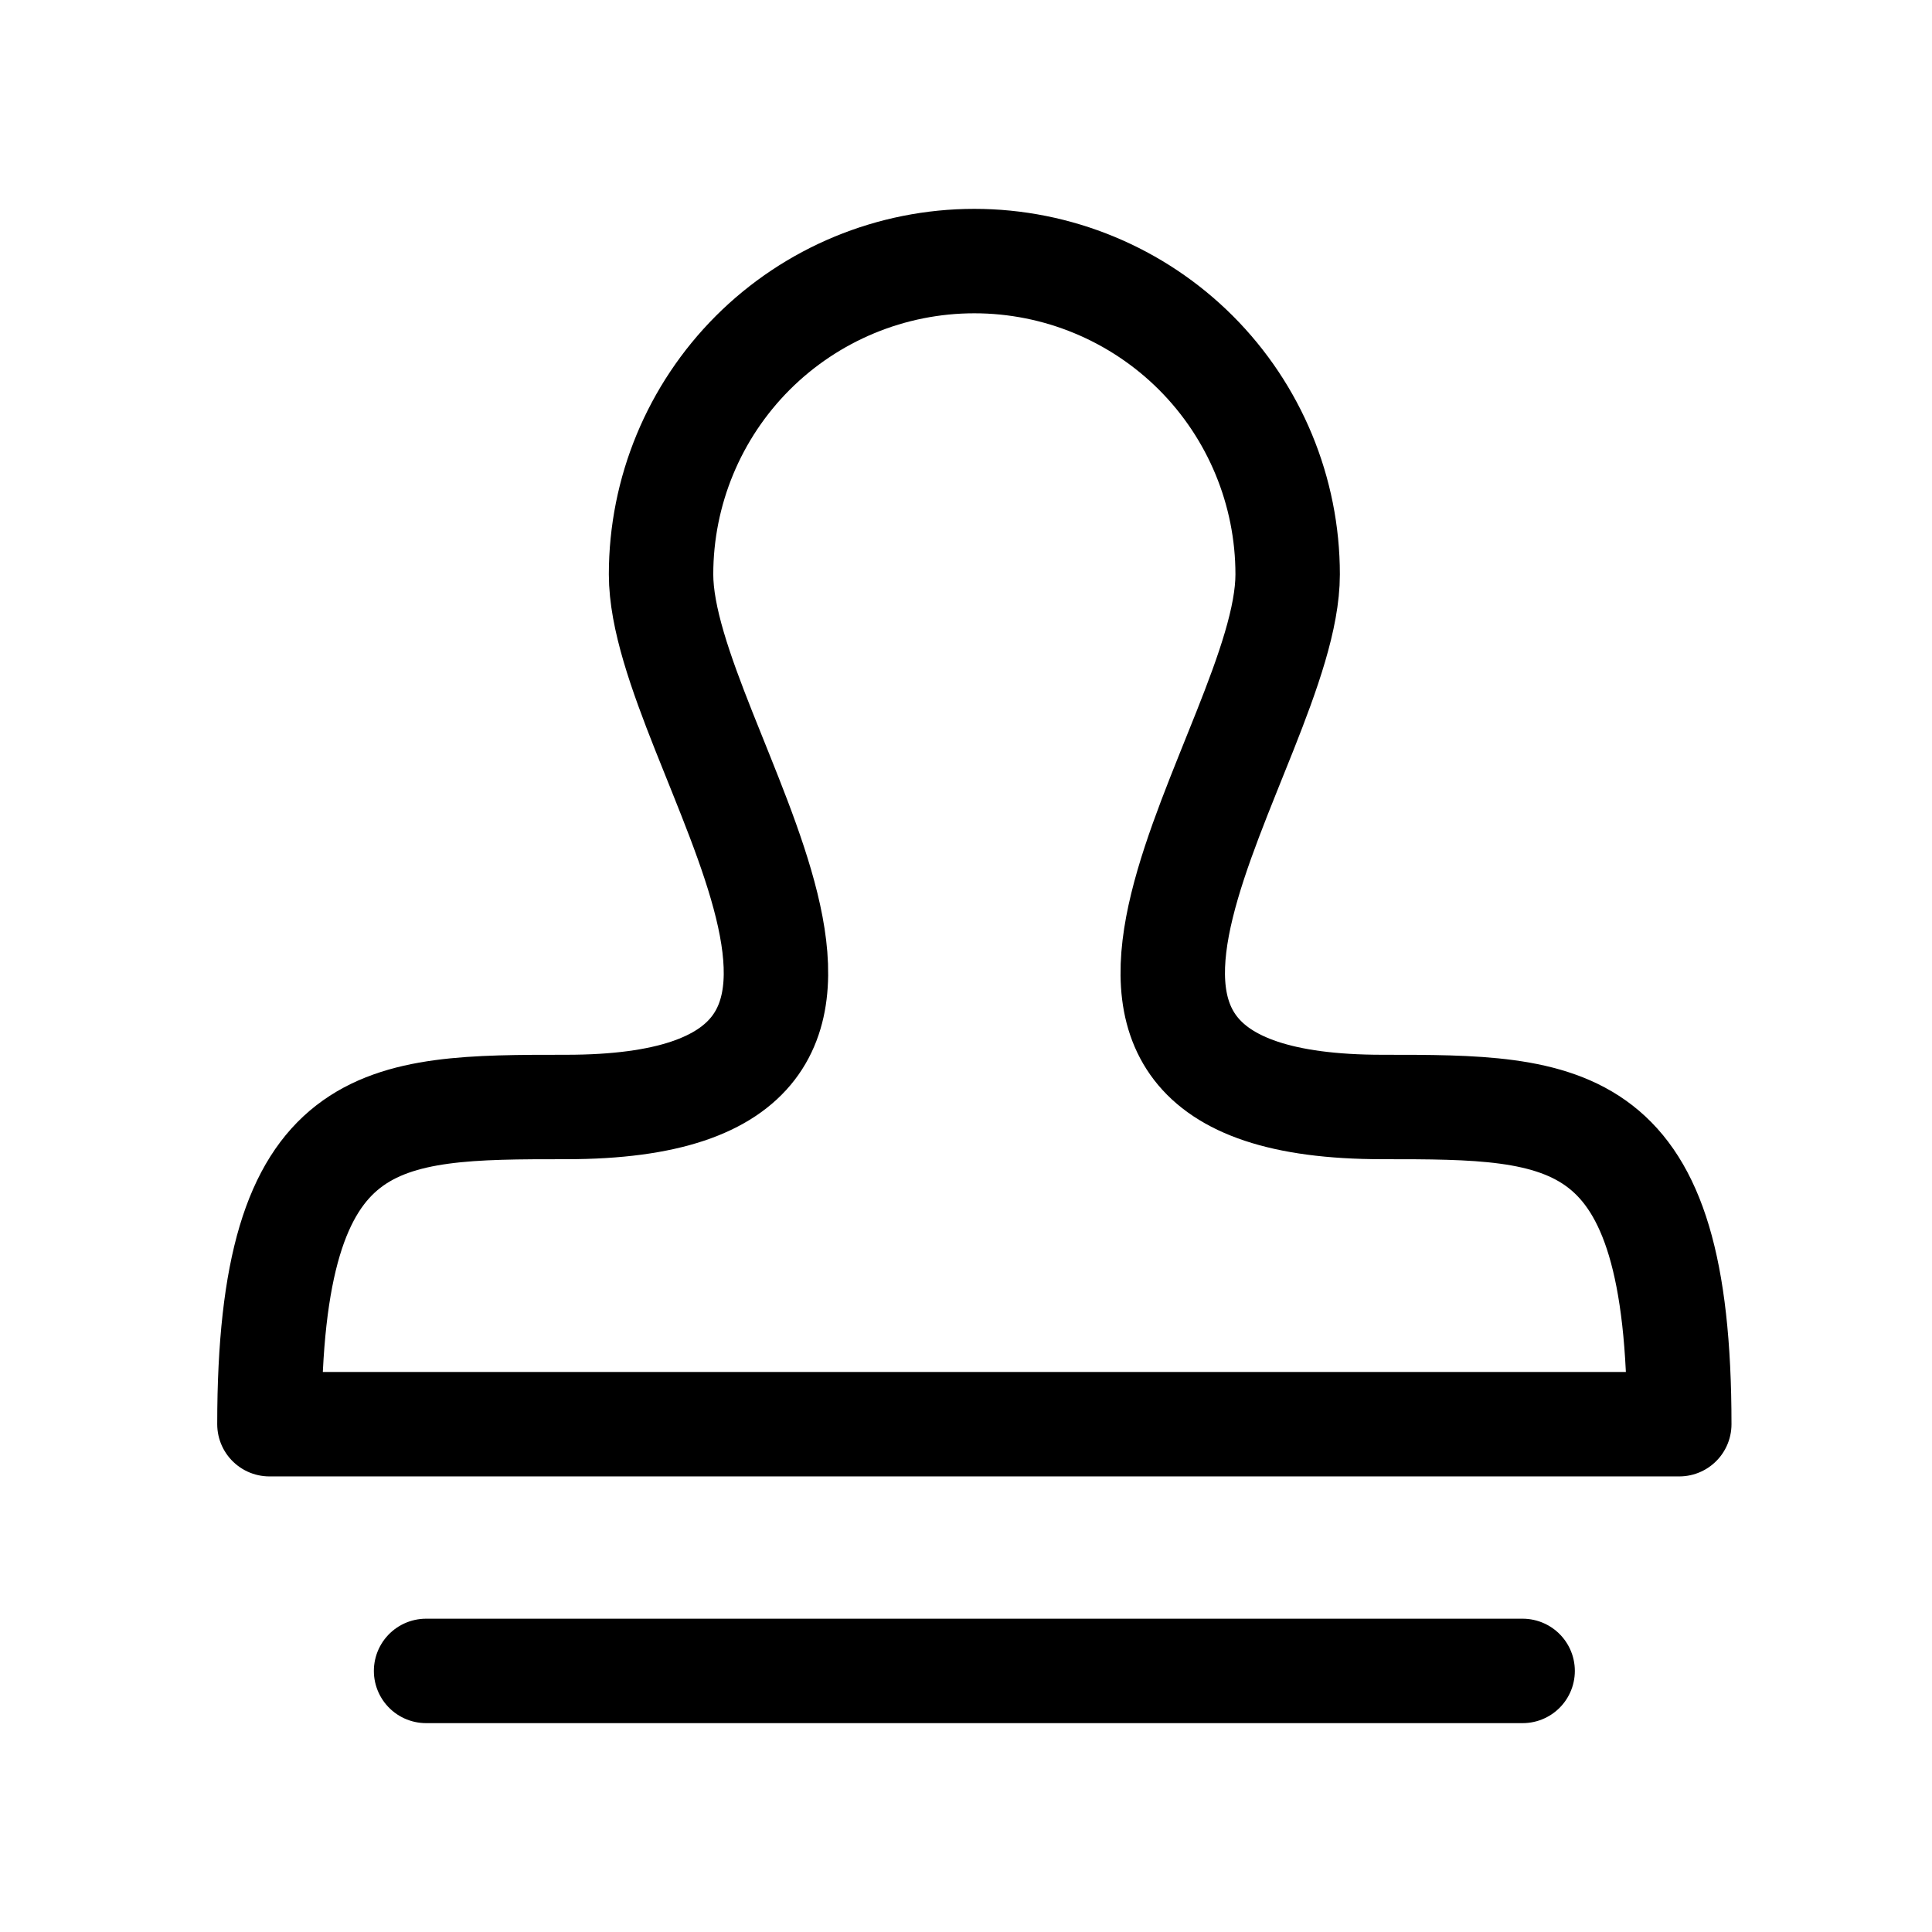
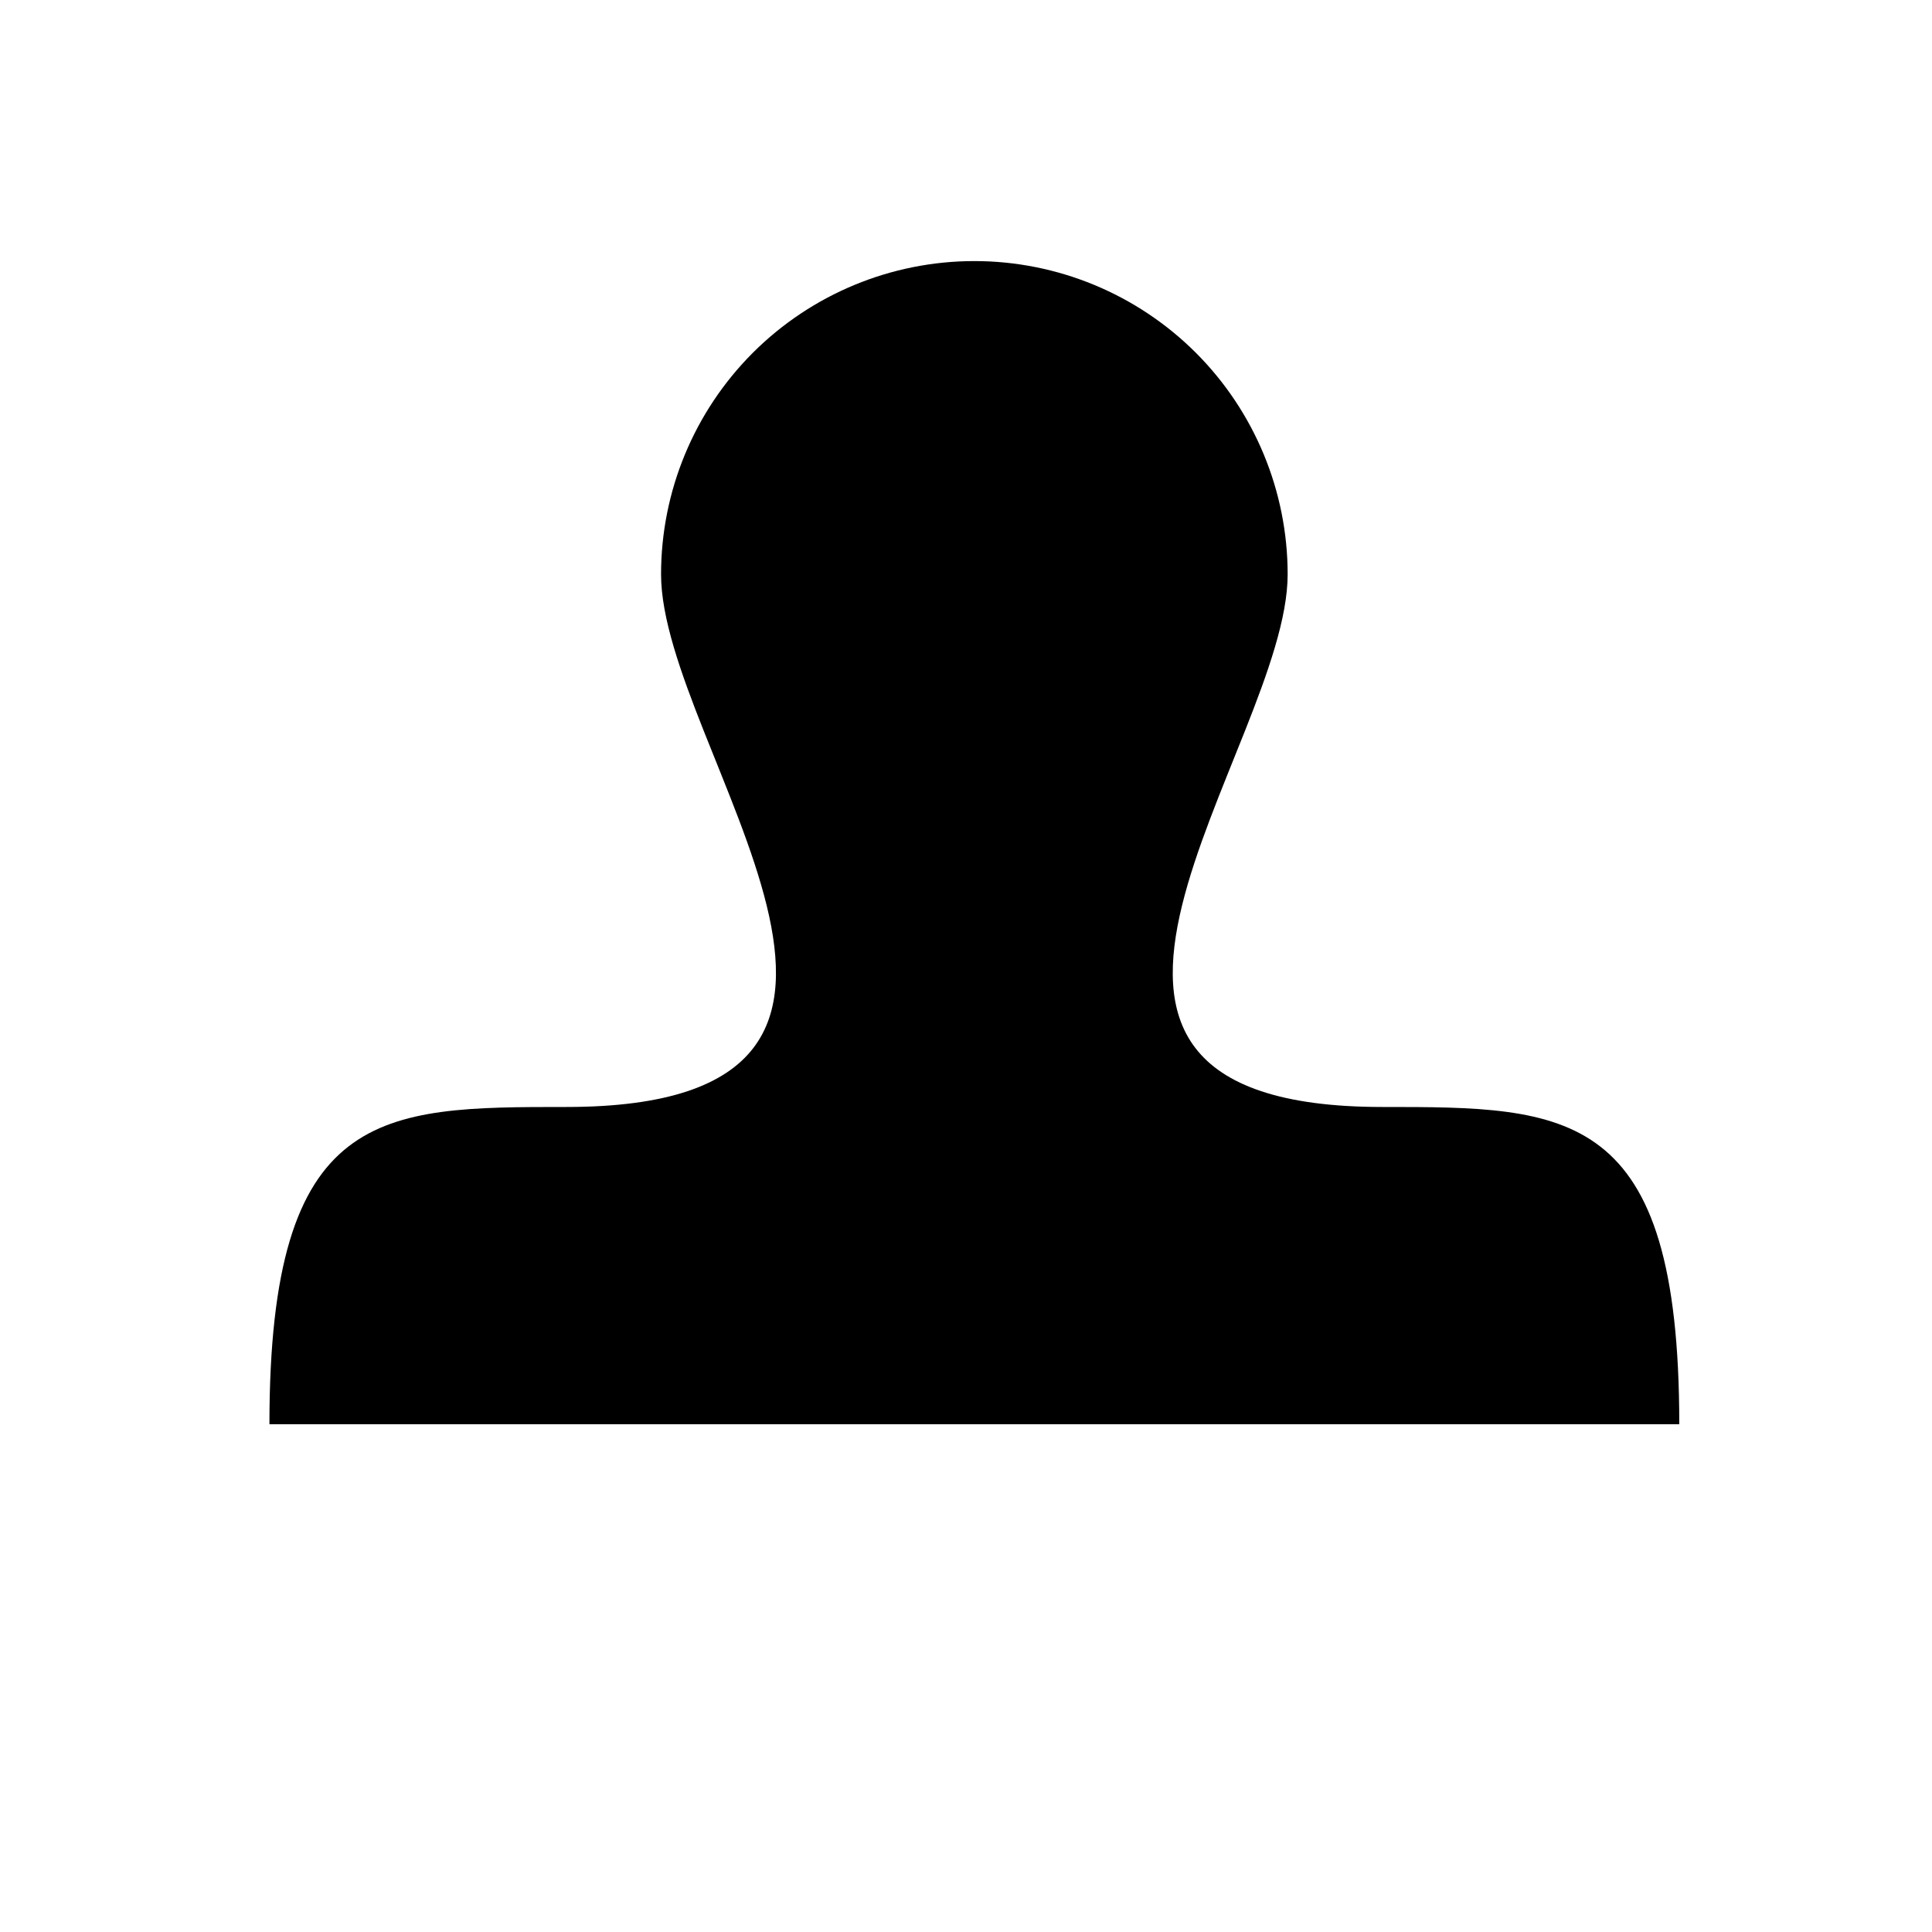
- <svg xmlns="http://www.w3.org/2000/svg" width="37" height="37" viewBox="0 0 37 37" fill="none">
-   <path d="M8.16 32H29.16M32.16 27.275H5.16C5.16 21.2 7.291 21.2 10.845 21.2C18.66 21.2 12.66 14.315 12.66 11C12.66 9.409 13.292 7.883 14.417 6.757C15.543 5.632 17.069 5 18.66 5C20.251 5 21.777 5.632 22.903 6.757C24.028 7.883 24.66 9.409 24.66 11C24.66 14.315 18.66 21.2 26.475 21.2C30.028 21.2 32.16 21.2 32.16 27.275Z" stroke="black" stroke-width="2" stroke-linecap="round" stroke-linejoin="round" />
+ <svg xmlns="http://www.w3.org/2000/svg" width="current" height="current" viewBox="0 0 37 37" fill="current">
+   <path d="M8.16 32H29.16M32.16 27.275H5.16C5.16 21.2 7.291 21.2 10.845 21.2C18.66 21.2 12.66 14.315 12.66 11C12.66 9.409 13.292 7.883 14.417 6.757C15.543 5.632 17.069 5 18.66 5C20.251 5 21.777 5.632 22.903 6.757C24.028 7.883 24.66 9.409 24.66 11C24.66 14.315 18.66 21.2 26.475 21.2C30.028 21.2 32.16 21.2 32.16 27.275Z" stroke="none" stroke-width="2" stroke-linecap="round" stroke-linejoin="round" />
</svg>
